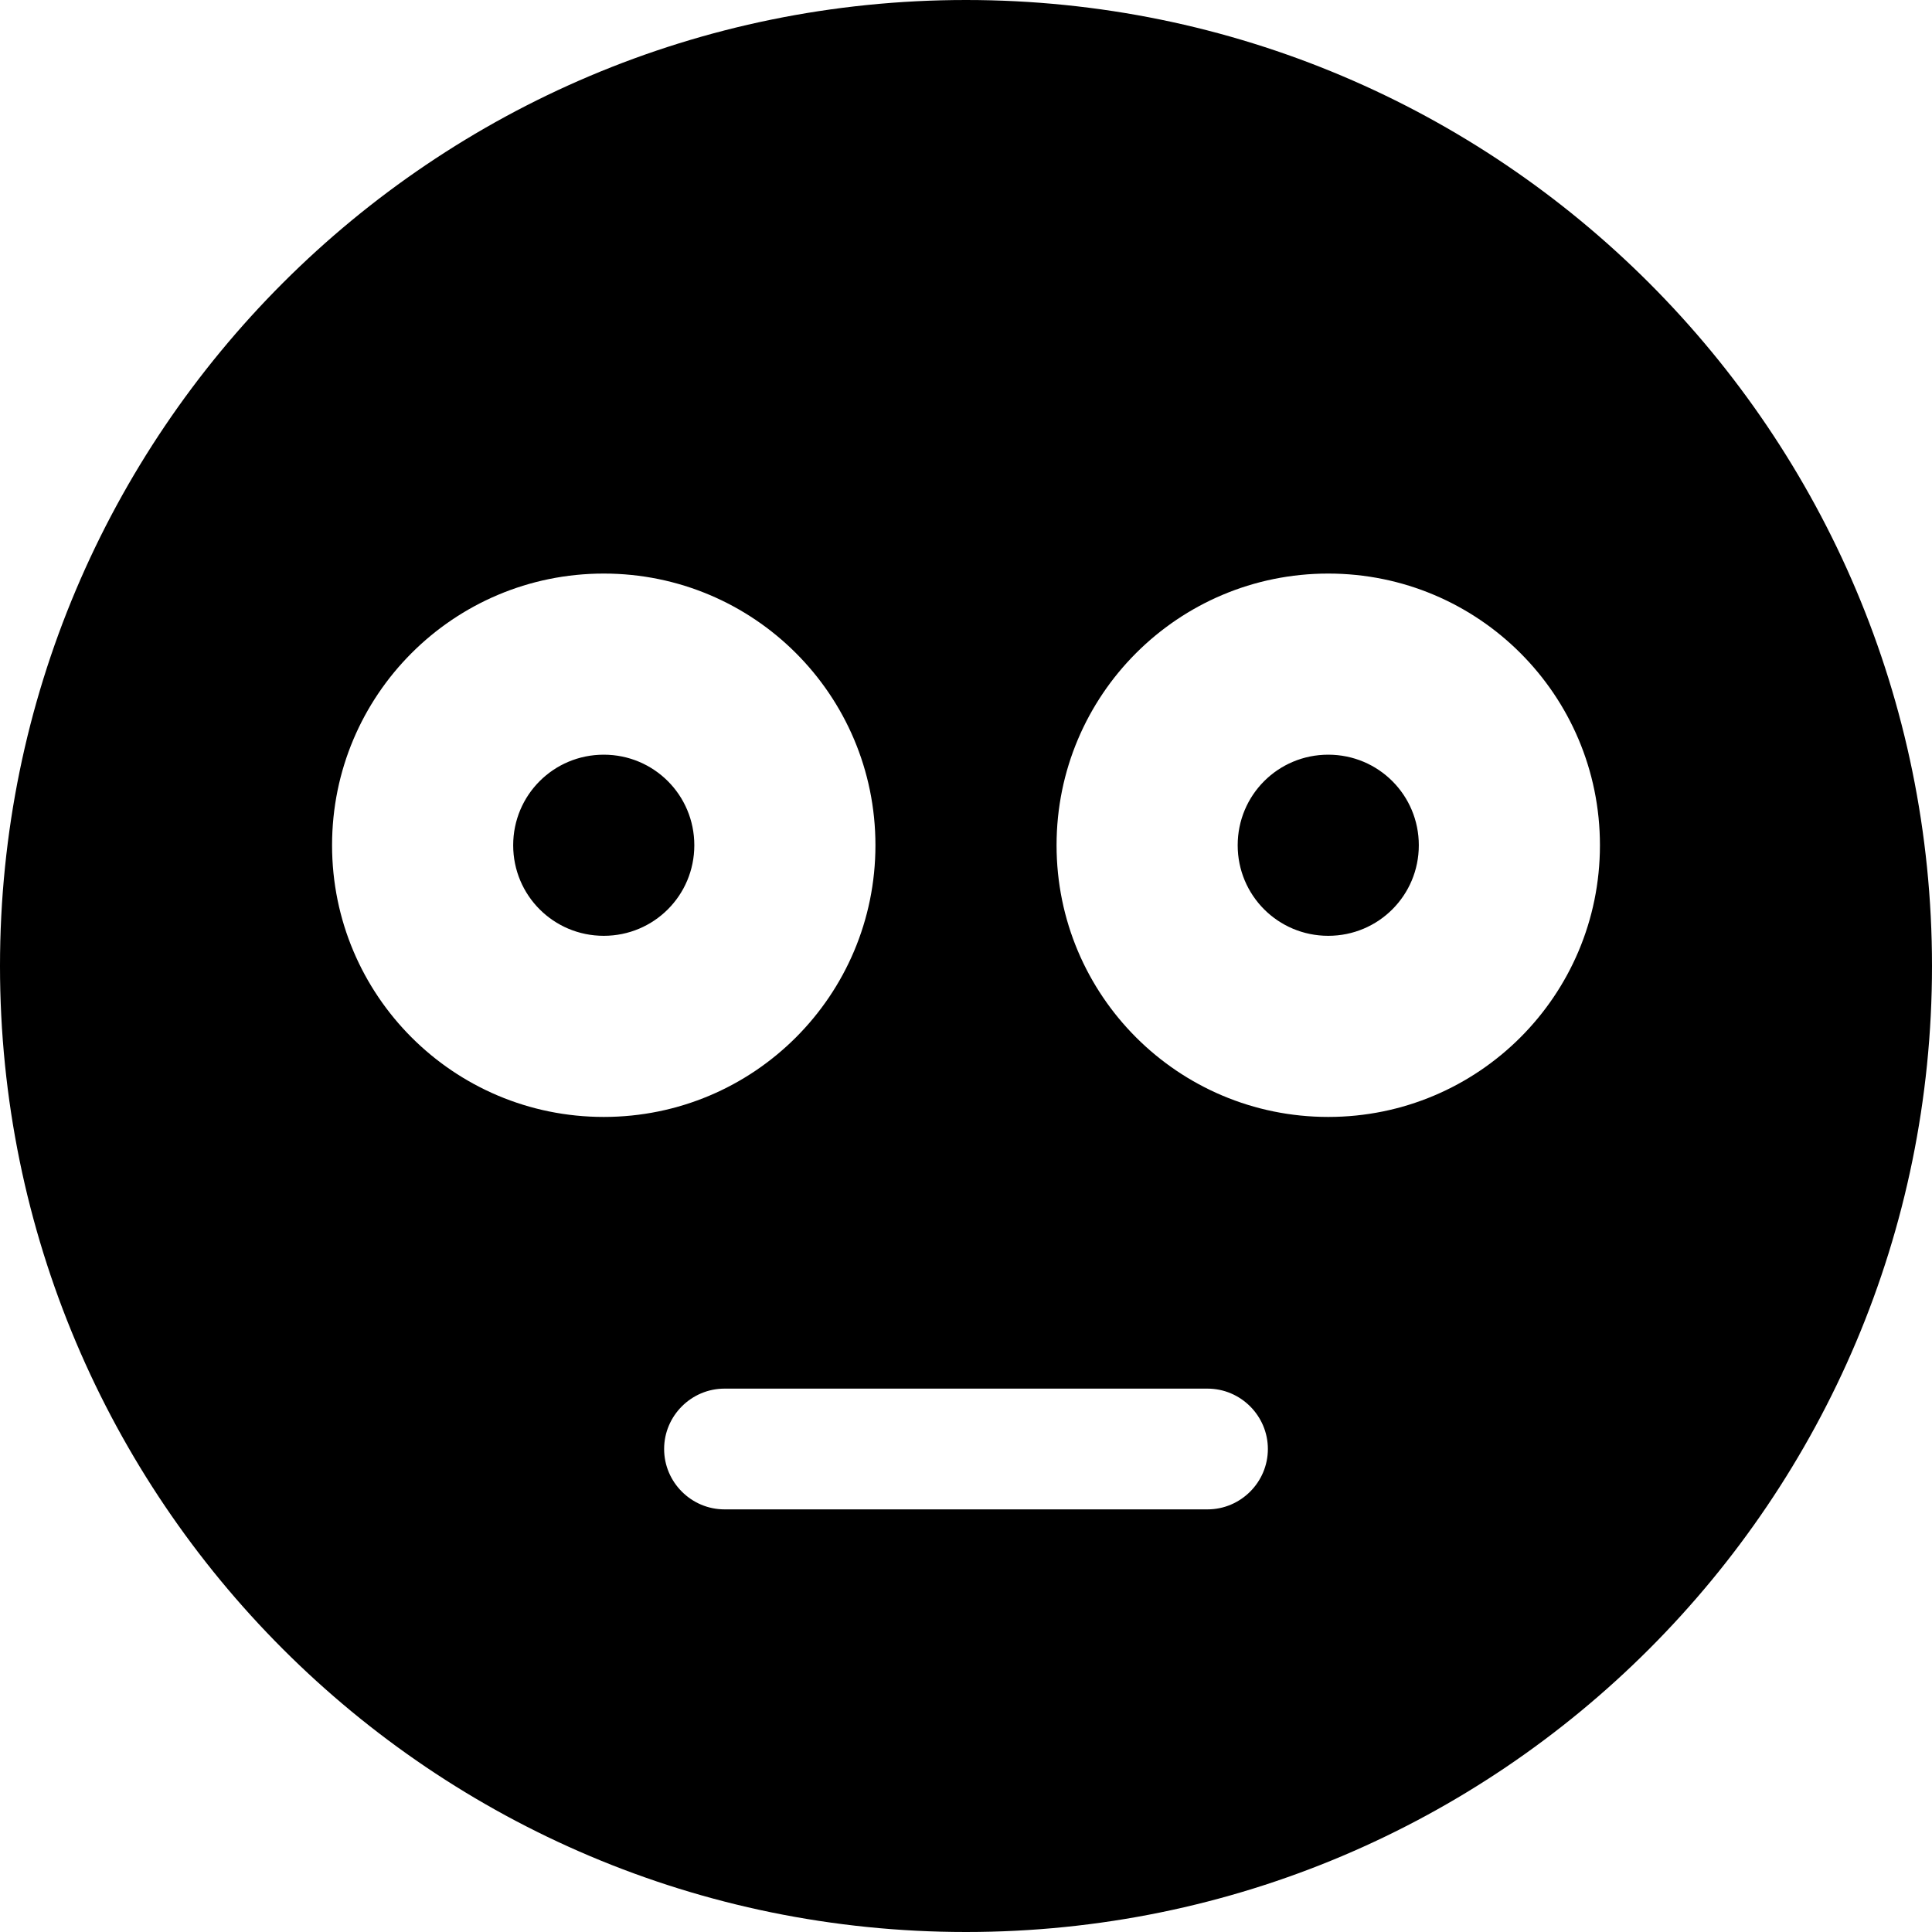
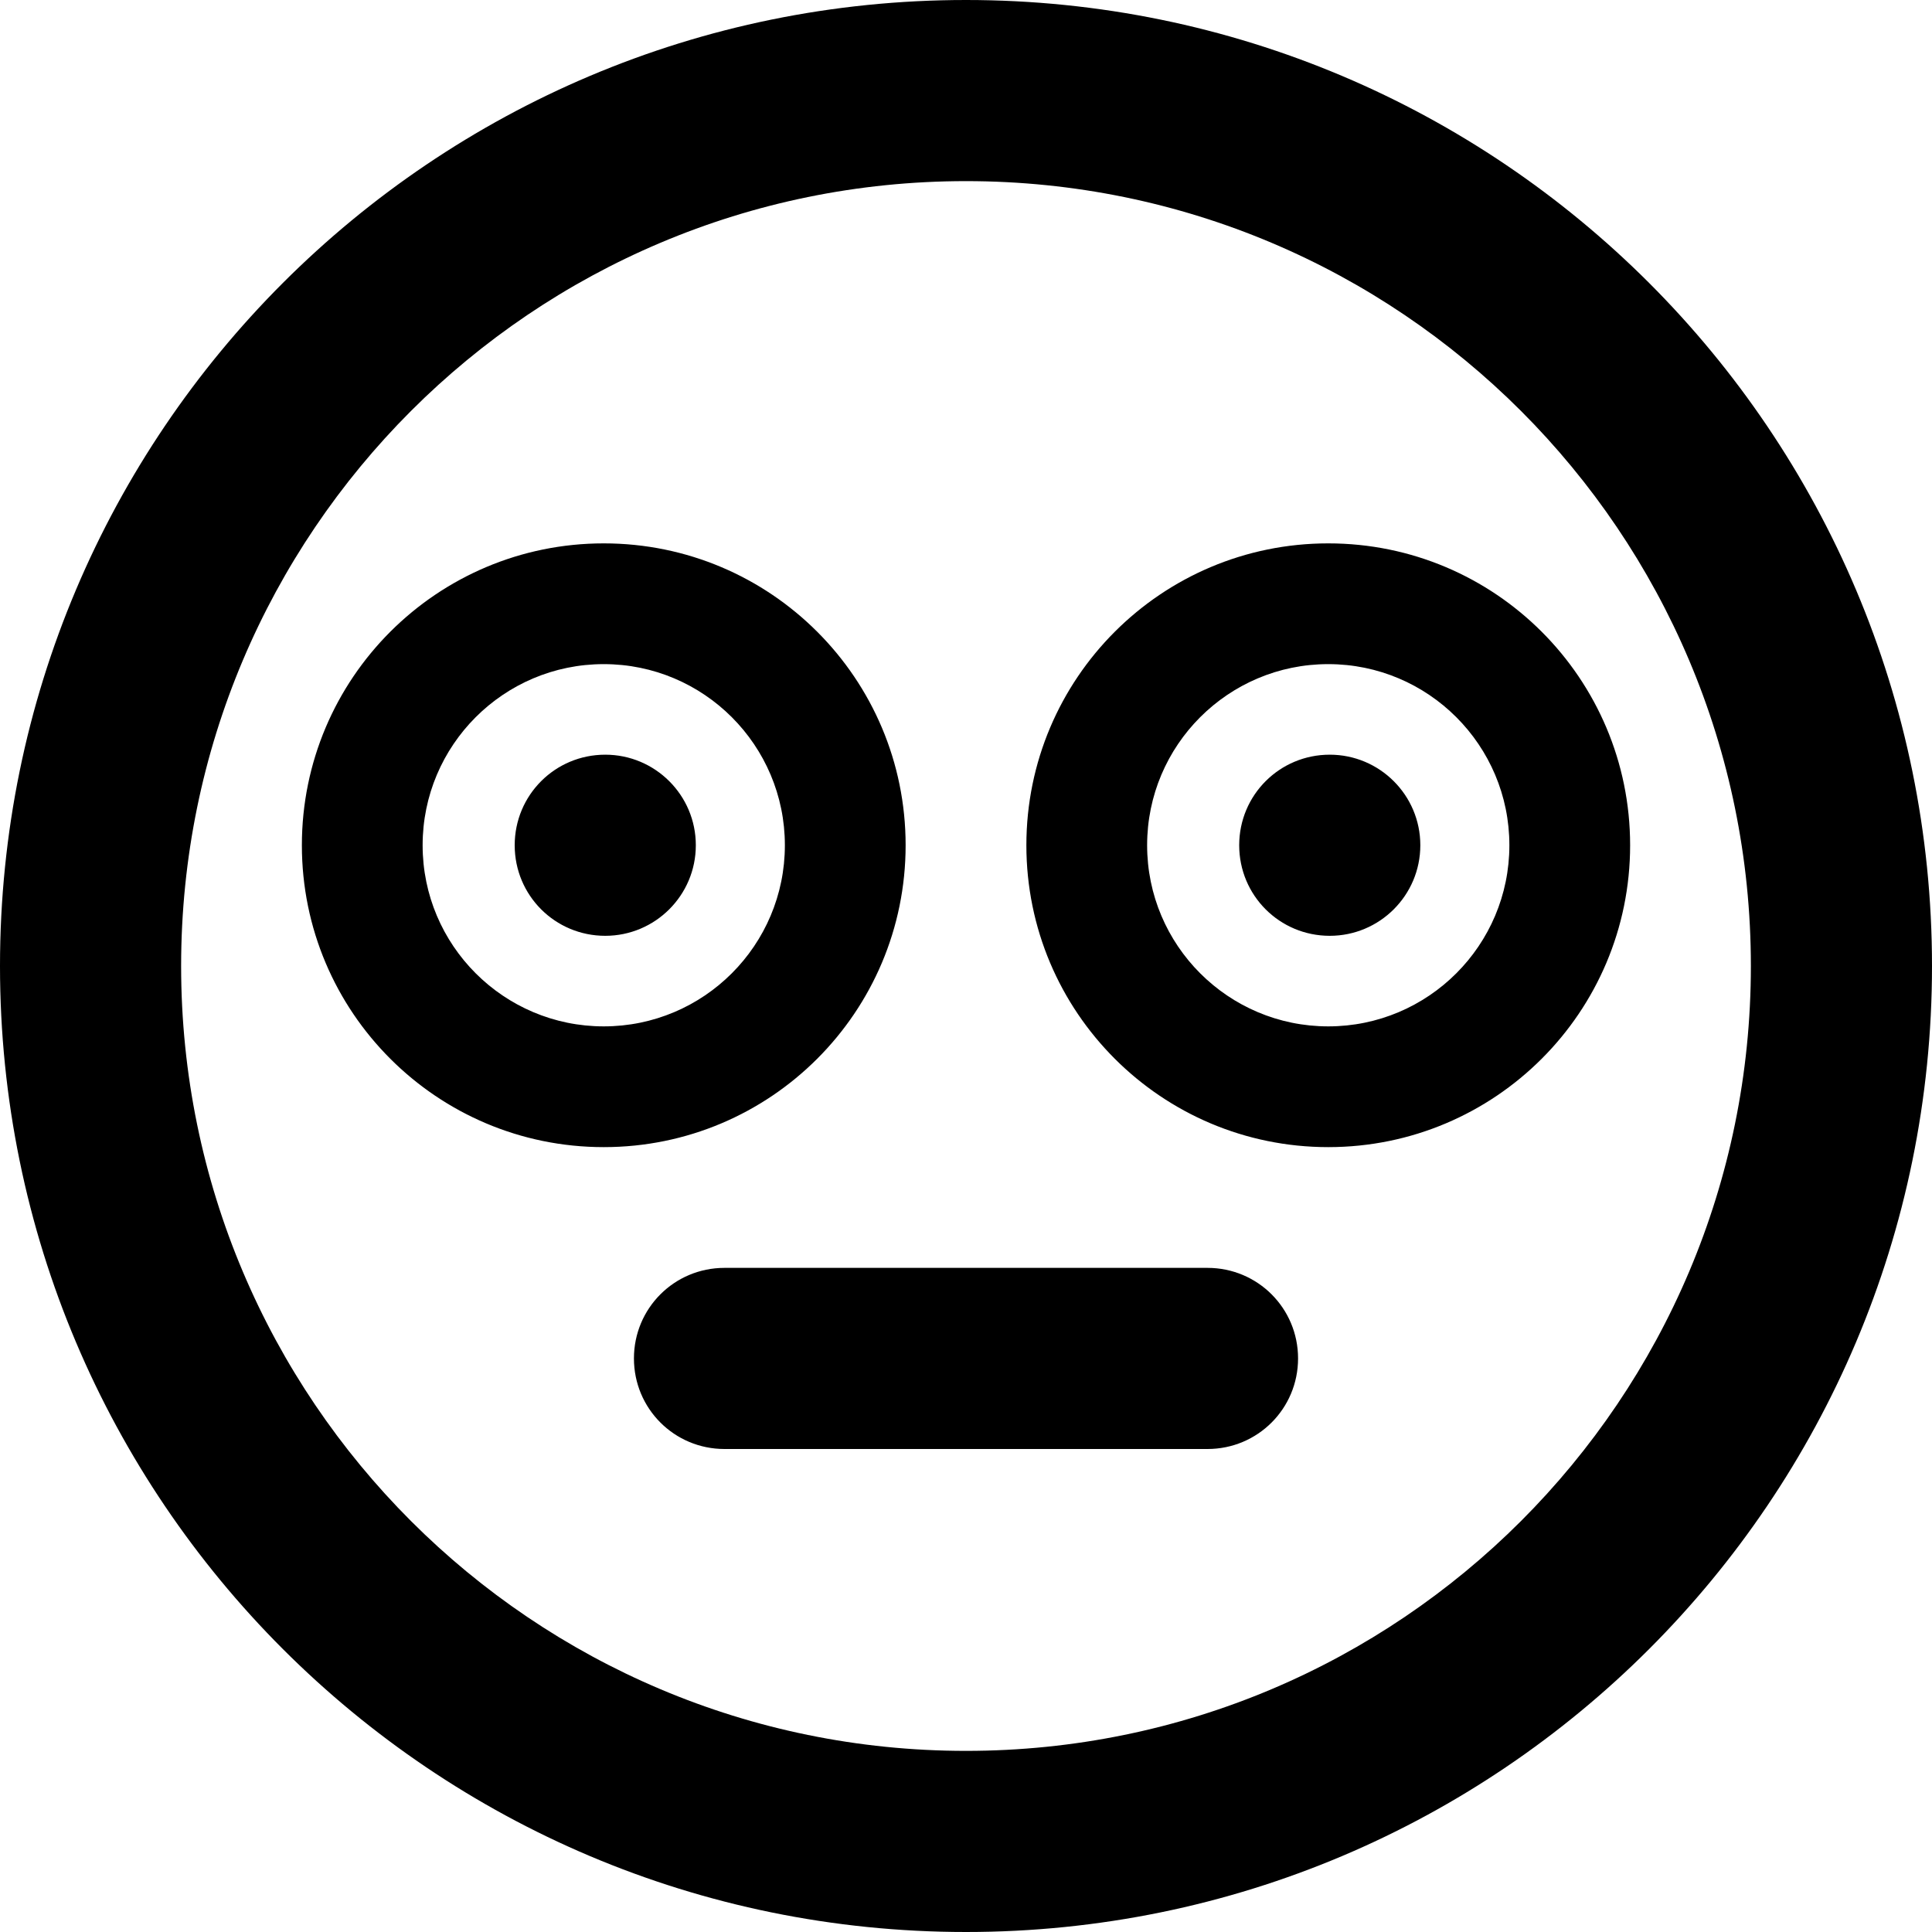
<svg xmlns="http://www.w3.org/2000/svg" viewBox="0 0 512 512">
-   <path d="M512 256c0 141.4-114.6 256-256 256S0 397.4 0 256S114.6 0 256 0S512 114.6 512 256zM176 384c0 8.8 7.2 16 16 16H320c8.8 0 16-7.2 16-16s-7.2-16-16-16H192c-8.8 0-16 7.2-16 16zm-16-88c39.8 0 72-32.2 72-72s-32.2-72-72-72s-72 32.2-72 72s32.2 72 72 72zm264-72c0-39.8-32.2-72-72-72s-72 32.2-72 72s32.2 72 72 72s72-32.2 72-72zm-240 0c0 13.3-10.7 24-24 24s-24-10.7-24-24s10.7-24 24-24s24 10.7 24 24zm192 0c0 13.3-10.7 24-24 24s-24-10.7-24-24s10.7-24 24-24s24 10.7 24 24z" />
+   <path d="M320 336C333.3 336 344 346.7 344 360C344 373.3 333.3 384 320 384H192C178.7 384 168 373.3 168 360C168 346.7 178.7 336 192 336H320zM136.4 224C136.4 210.7 147.1 200 160.4 200C173.6 200 184.4 210.7 184.4 224C184.4 237.3 173.6 248 160.4 248C147.1 248 136.4 237.3 136.4 224zM80 224C80 179.8 115.8 144 160 144C204.2 144 240 179.8 240 224C240 268.2 204.2 304 160 304C115.8 304 80 268.2 80 224zM160 272C186.5 272 208 250.5 208 224C208 197.5 186.5 176 160 176C133.5 176 112 197.5 112 224C112 250.5 133.5 272 160 272zM376.4 224C376.4 237.3 365.6 248 352.4 248C339.1 248 328.4 237.3 328.4 224C328.4 210.7 339.1 200 352.4 200C365.6 200 376.4 210.7 376.4 224zM432 224C432 268.2 396.2 304 352 304C307.8 304 272 268.2 272 224C272 179.8 307.8 144 352 144C396.2 144 432 179.8 432 224zM352 176C325.5 176 304 197.5 304 224C304 250.5 325.5 272 352 272C378.5 272 400 250.5 400 224C400 197.5 378.5 176 352 176zM512 256C512 397.4 397.4 512 256 512C114.6 512 0 397.4 0 256C0 114.6 114.6 0 256 0C397.4 0 512 114.6 512 256zM256 464C370.9 464 464 370.9 464 256C464 141.1 370.9 48 256 48C141.1 48 48 141.1 48 256C48 370.9 141.1 464 256 464z" />
</svg>
